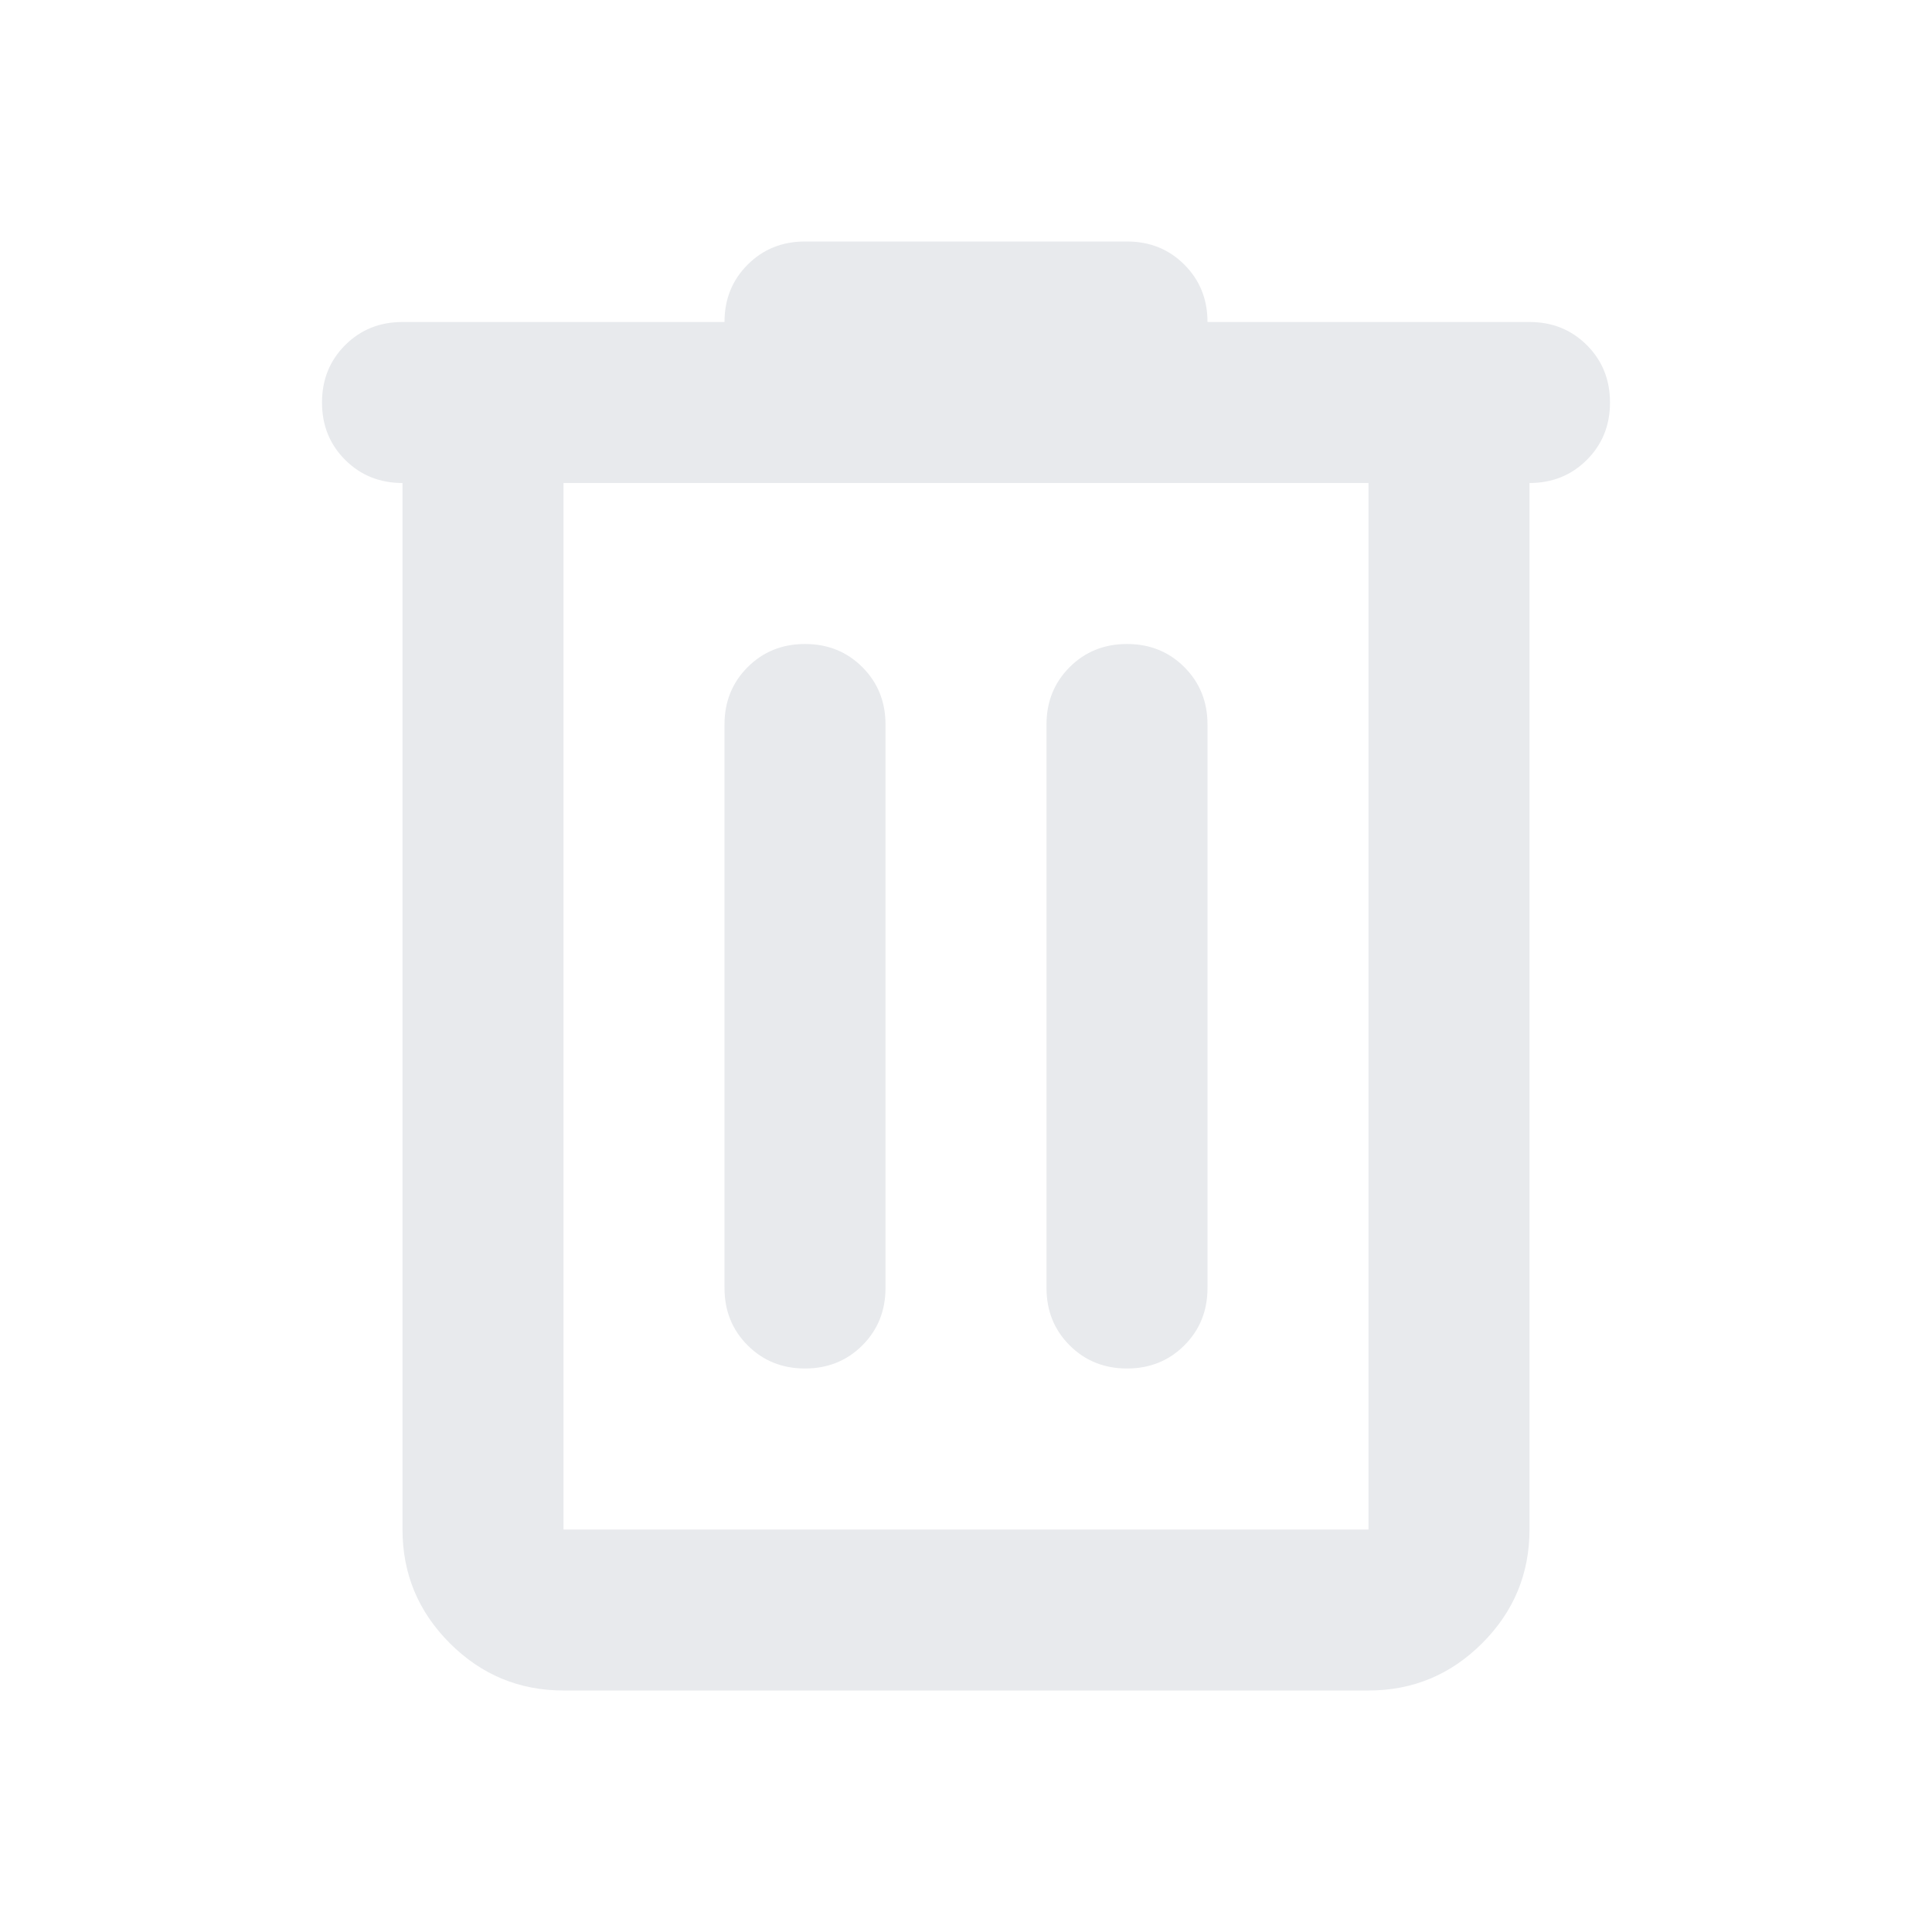
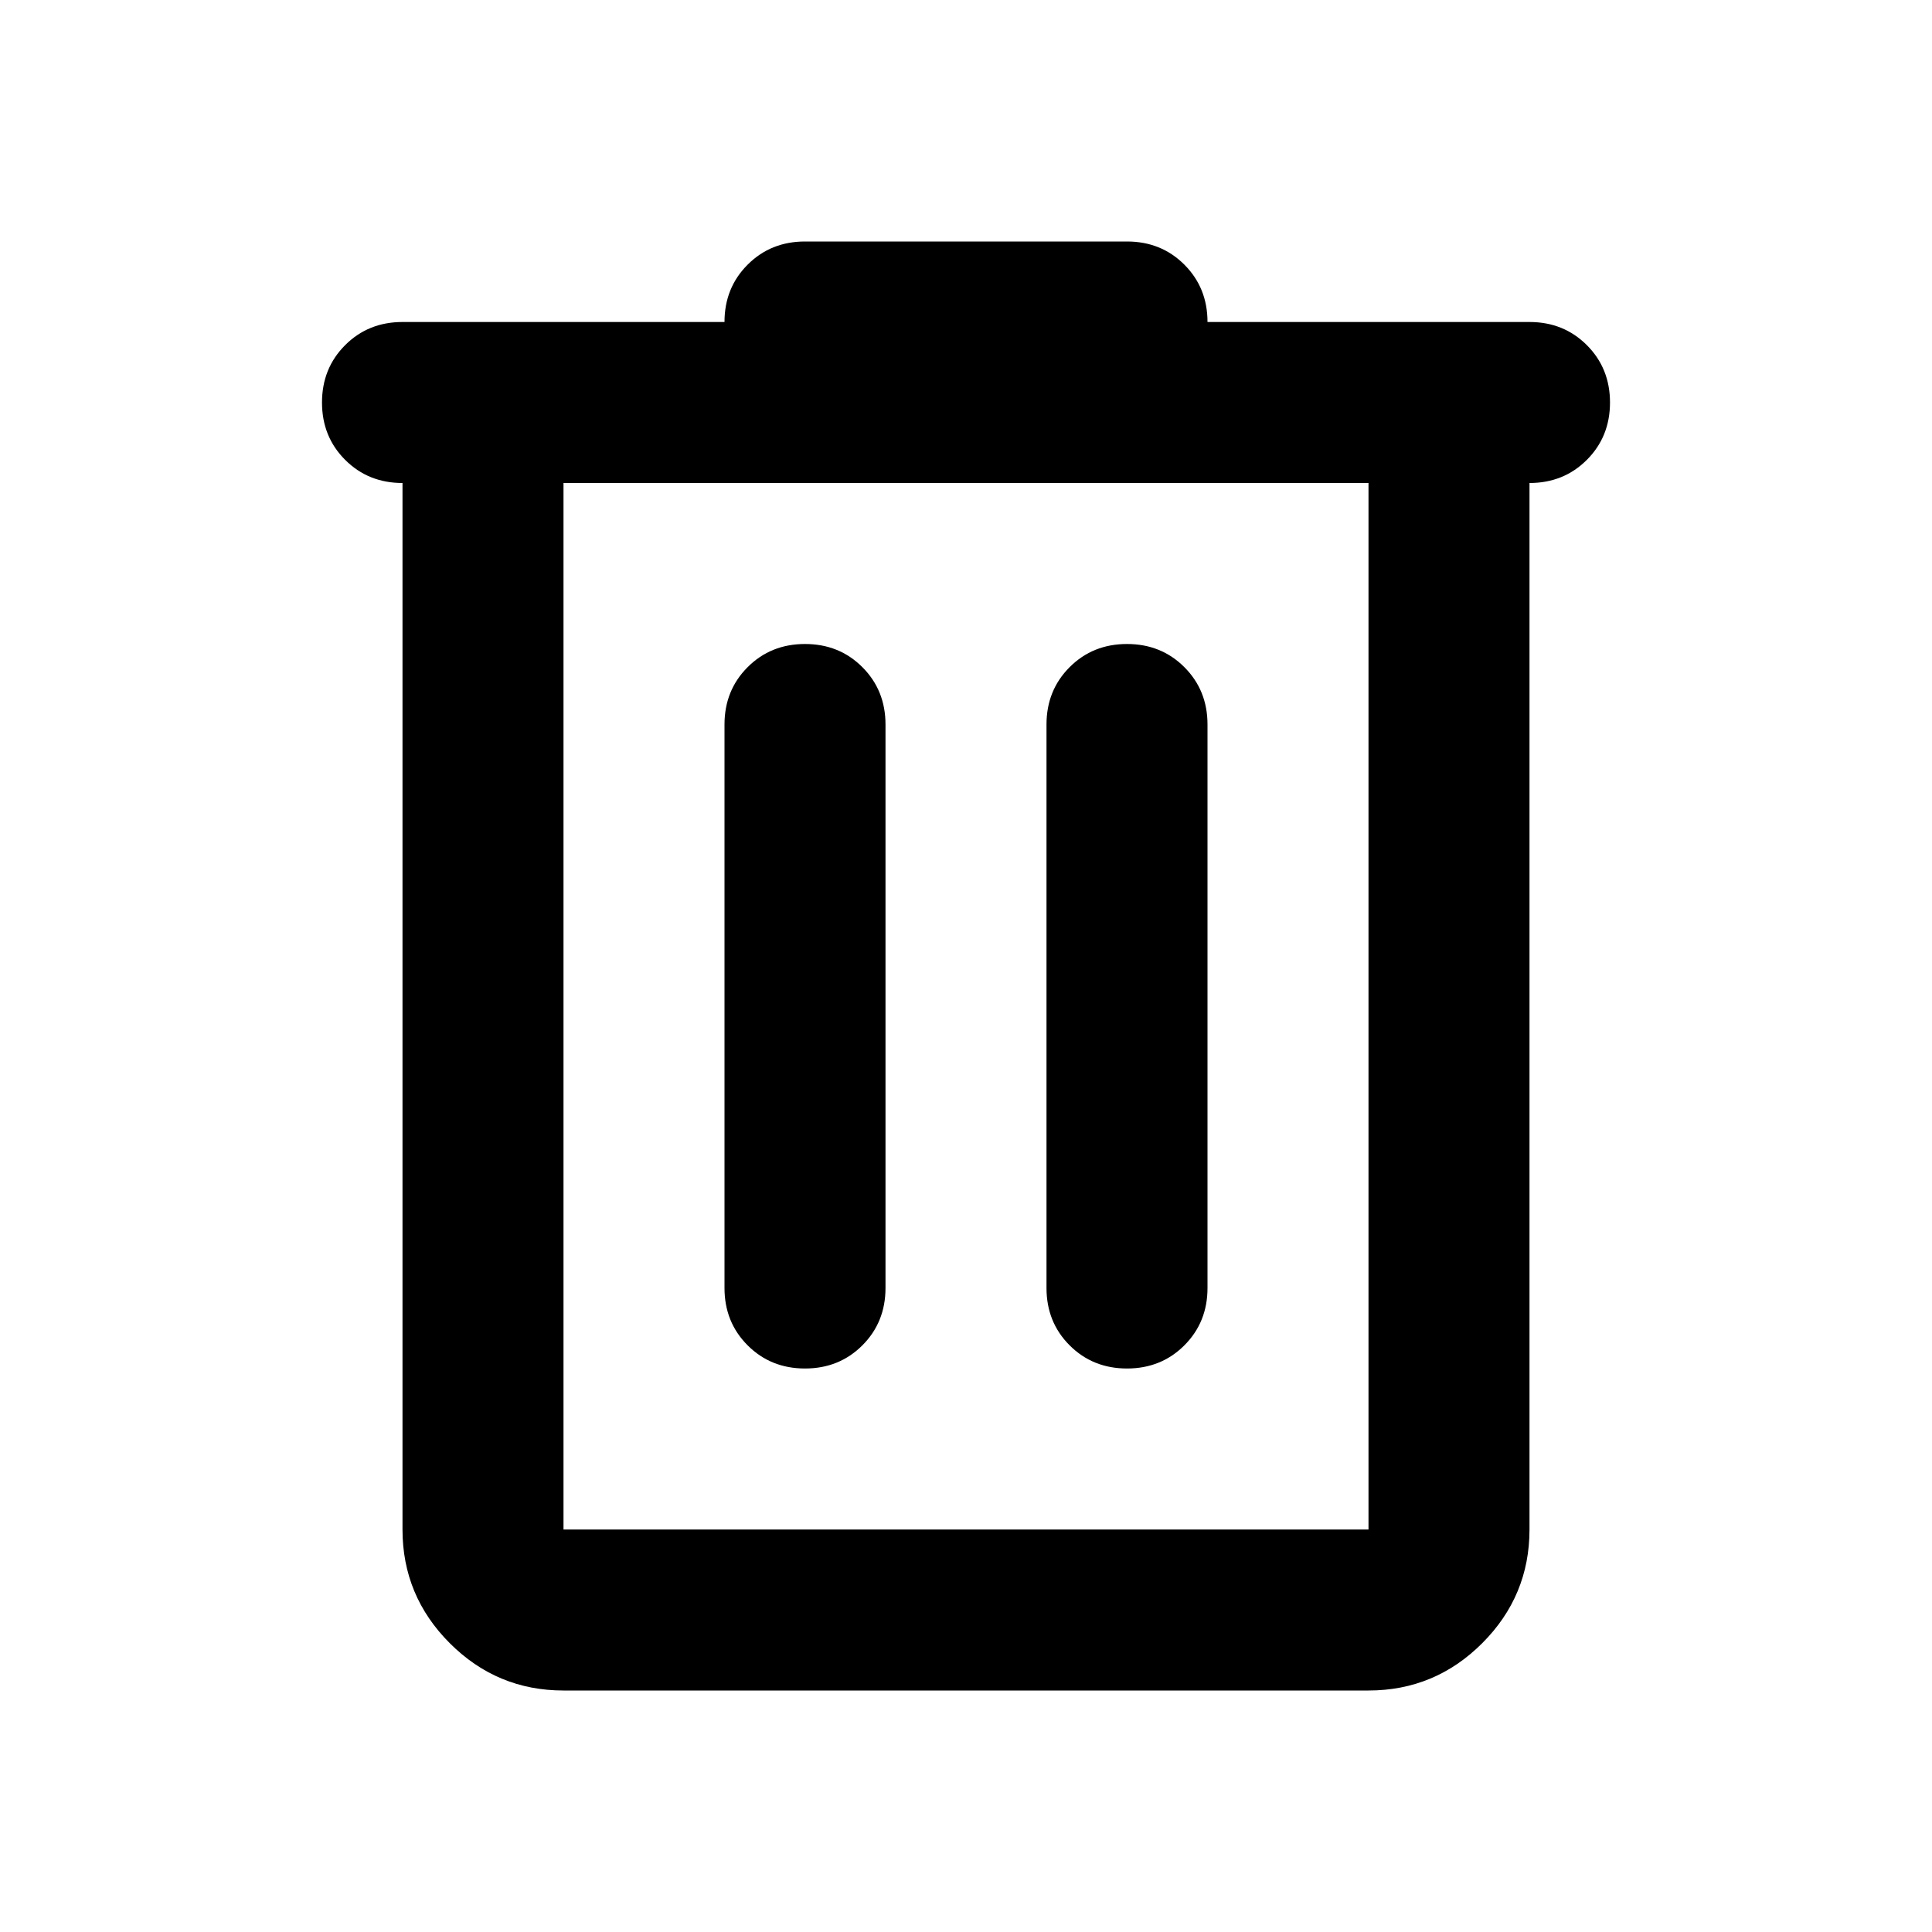
- <svg xmlns="http://www.w3.org/2000/svg" height="24px" viewBox="0 -960 960 960" width="24px" fill="#e8eaed">
+ <svg xmlns="http://www.w3.org/2000/svg" height="24px" viewBox="0 -960 960 960" width="24px">
  <path d="M280-120q-33 0-56.5-23.5T200-200v-520q-17 0-28.5-11.5T160-760q0-17 11.5-28.5T200-800h160q0-17 11.5-28.5T400-840h160q17 0 28.5 11.5T600-800h160q17 0 28.5 11.5T800-760q0 17-11.5 28.5T760-720v520q0 33-23.5 56.5T680-120H280Zm400-600H280v520h400v-520ZM400-280q17 0 28.5-11.5T440-320v-280q0-17-11.5-28.5T400-640q-17 0-28.5 11.5T360-600v280q0 17 11.5 28.5T400-280Zm160 0q17 0 28.5-11.5T600-320v-280q0-17-11.5-28.5T560-640q-17 0-28.5 11.5T520-600v280q0 17 11.5 28.5T560-280ZM280-720v520-520Z" />
</svg>
